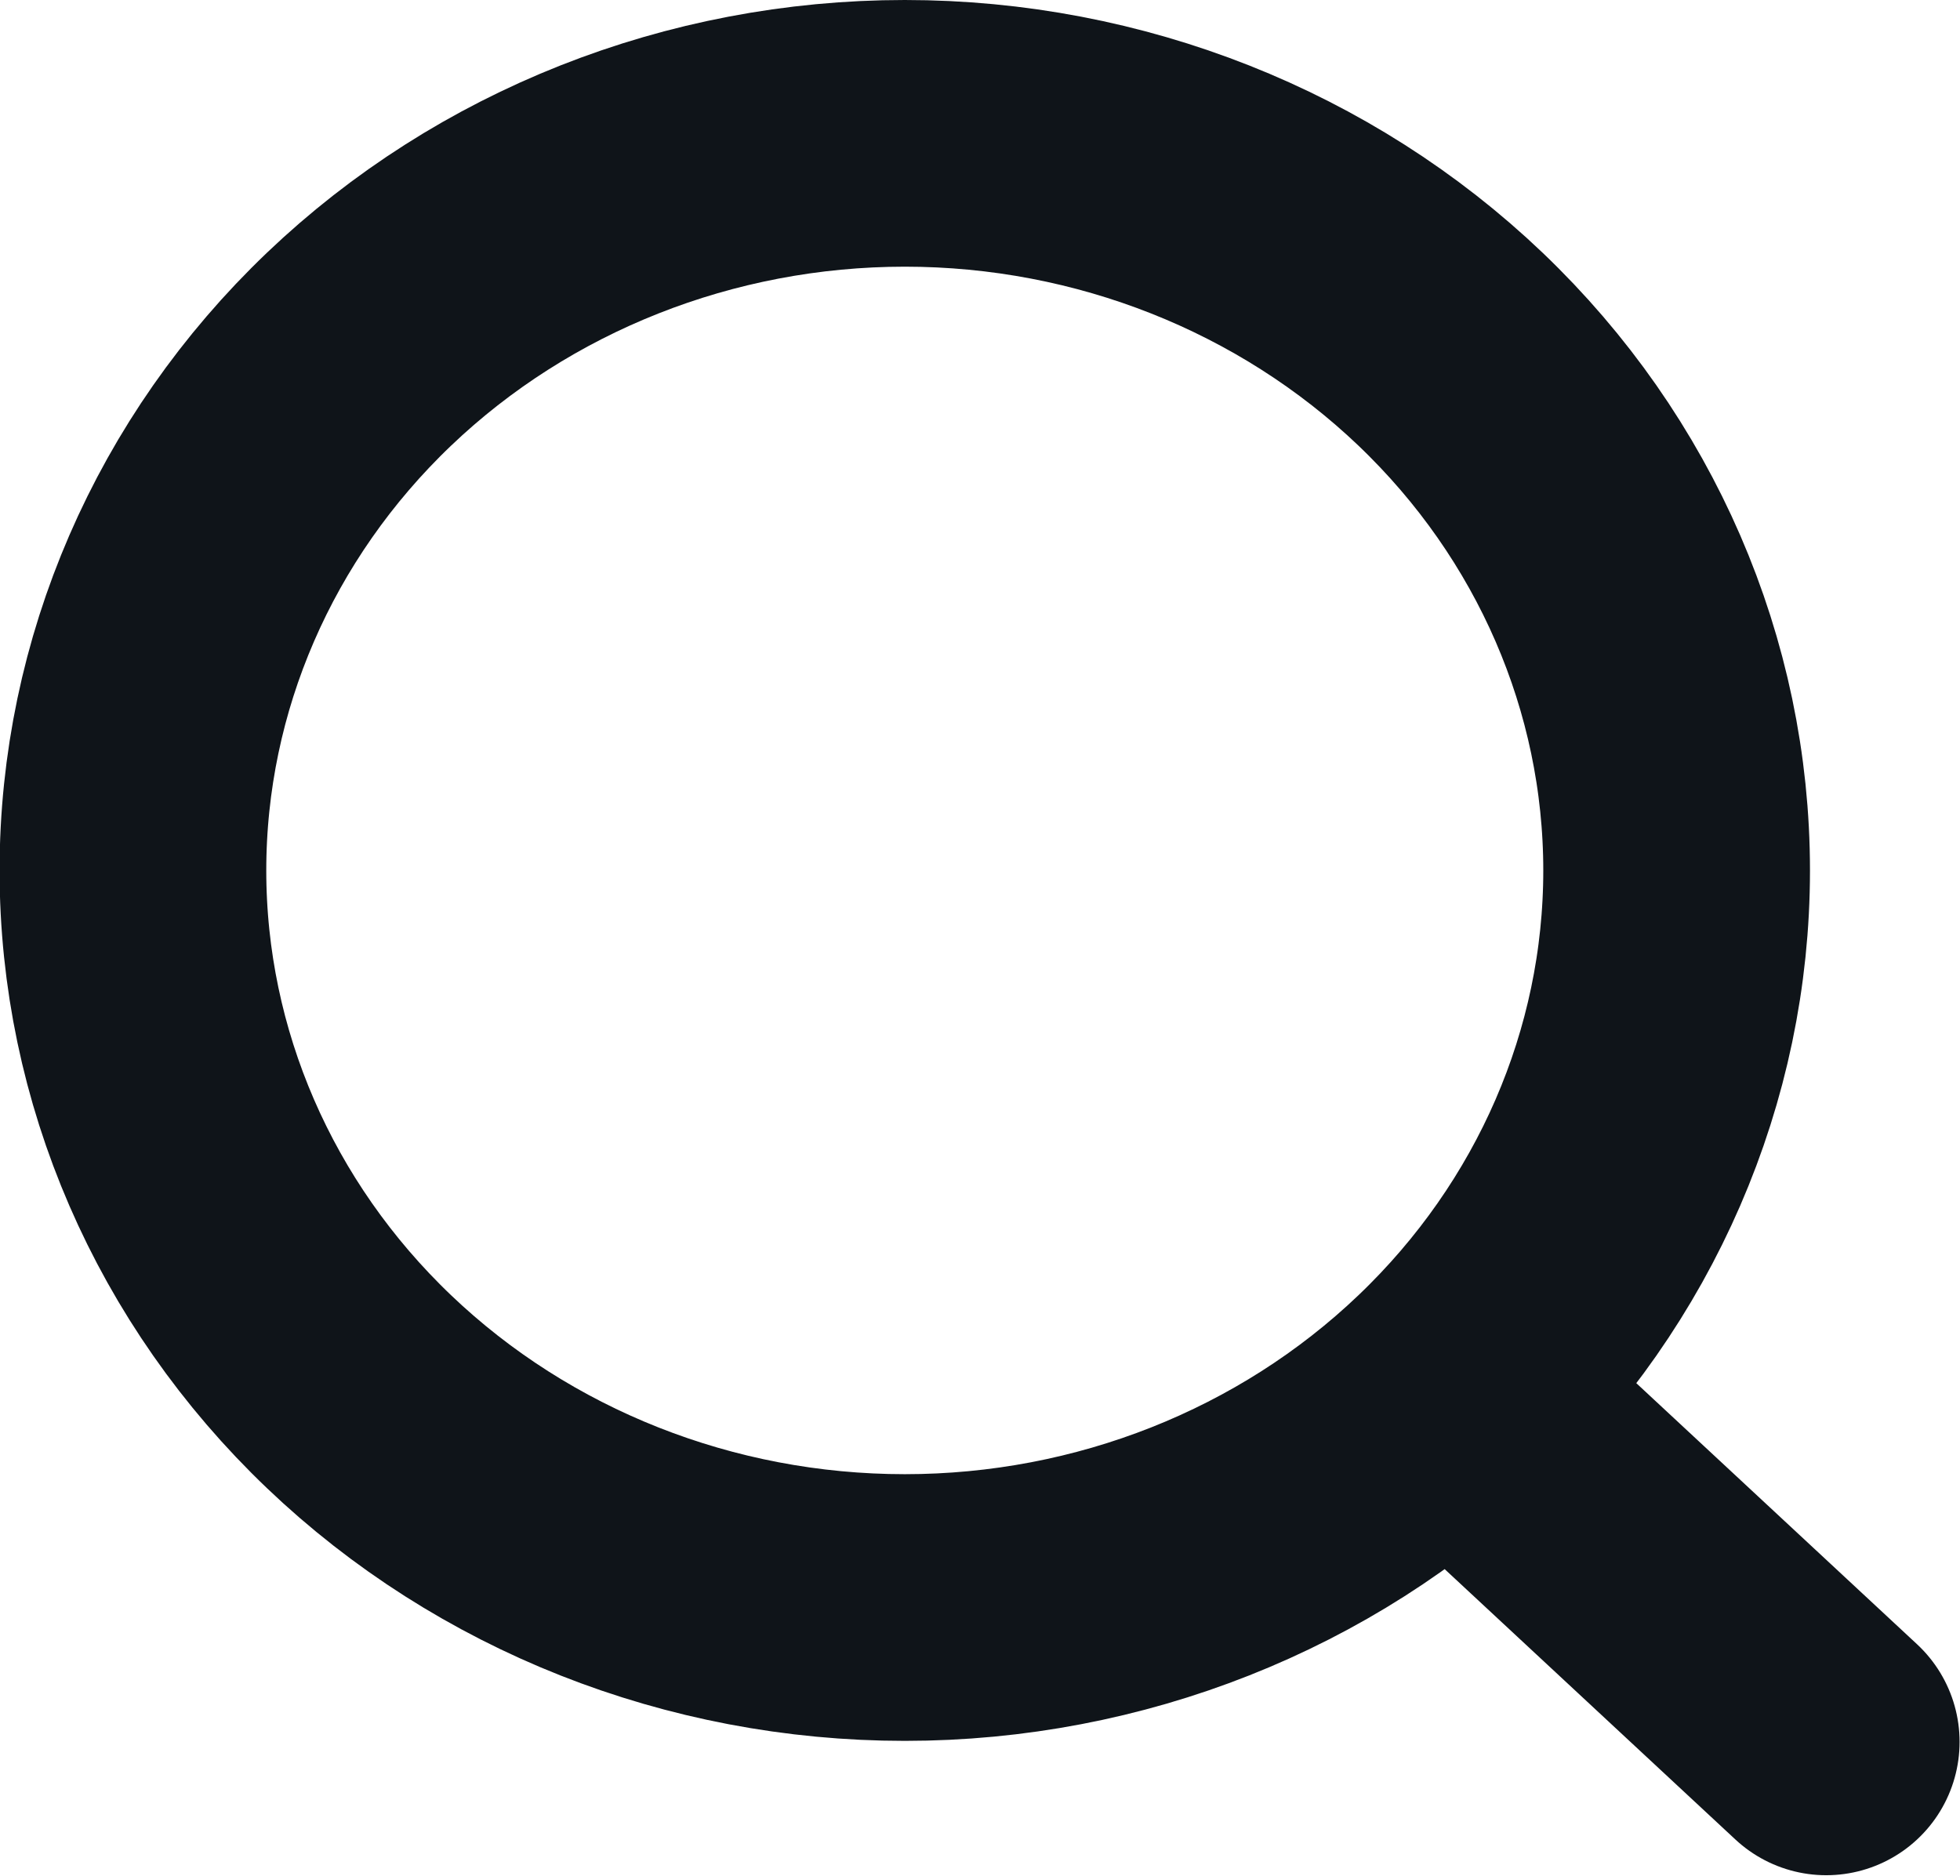
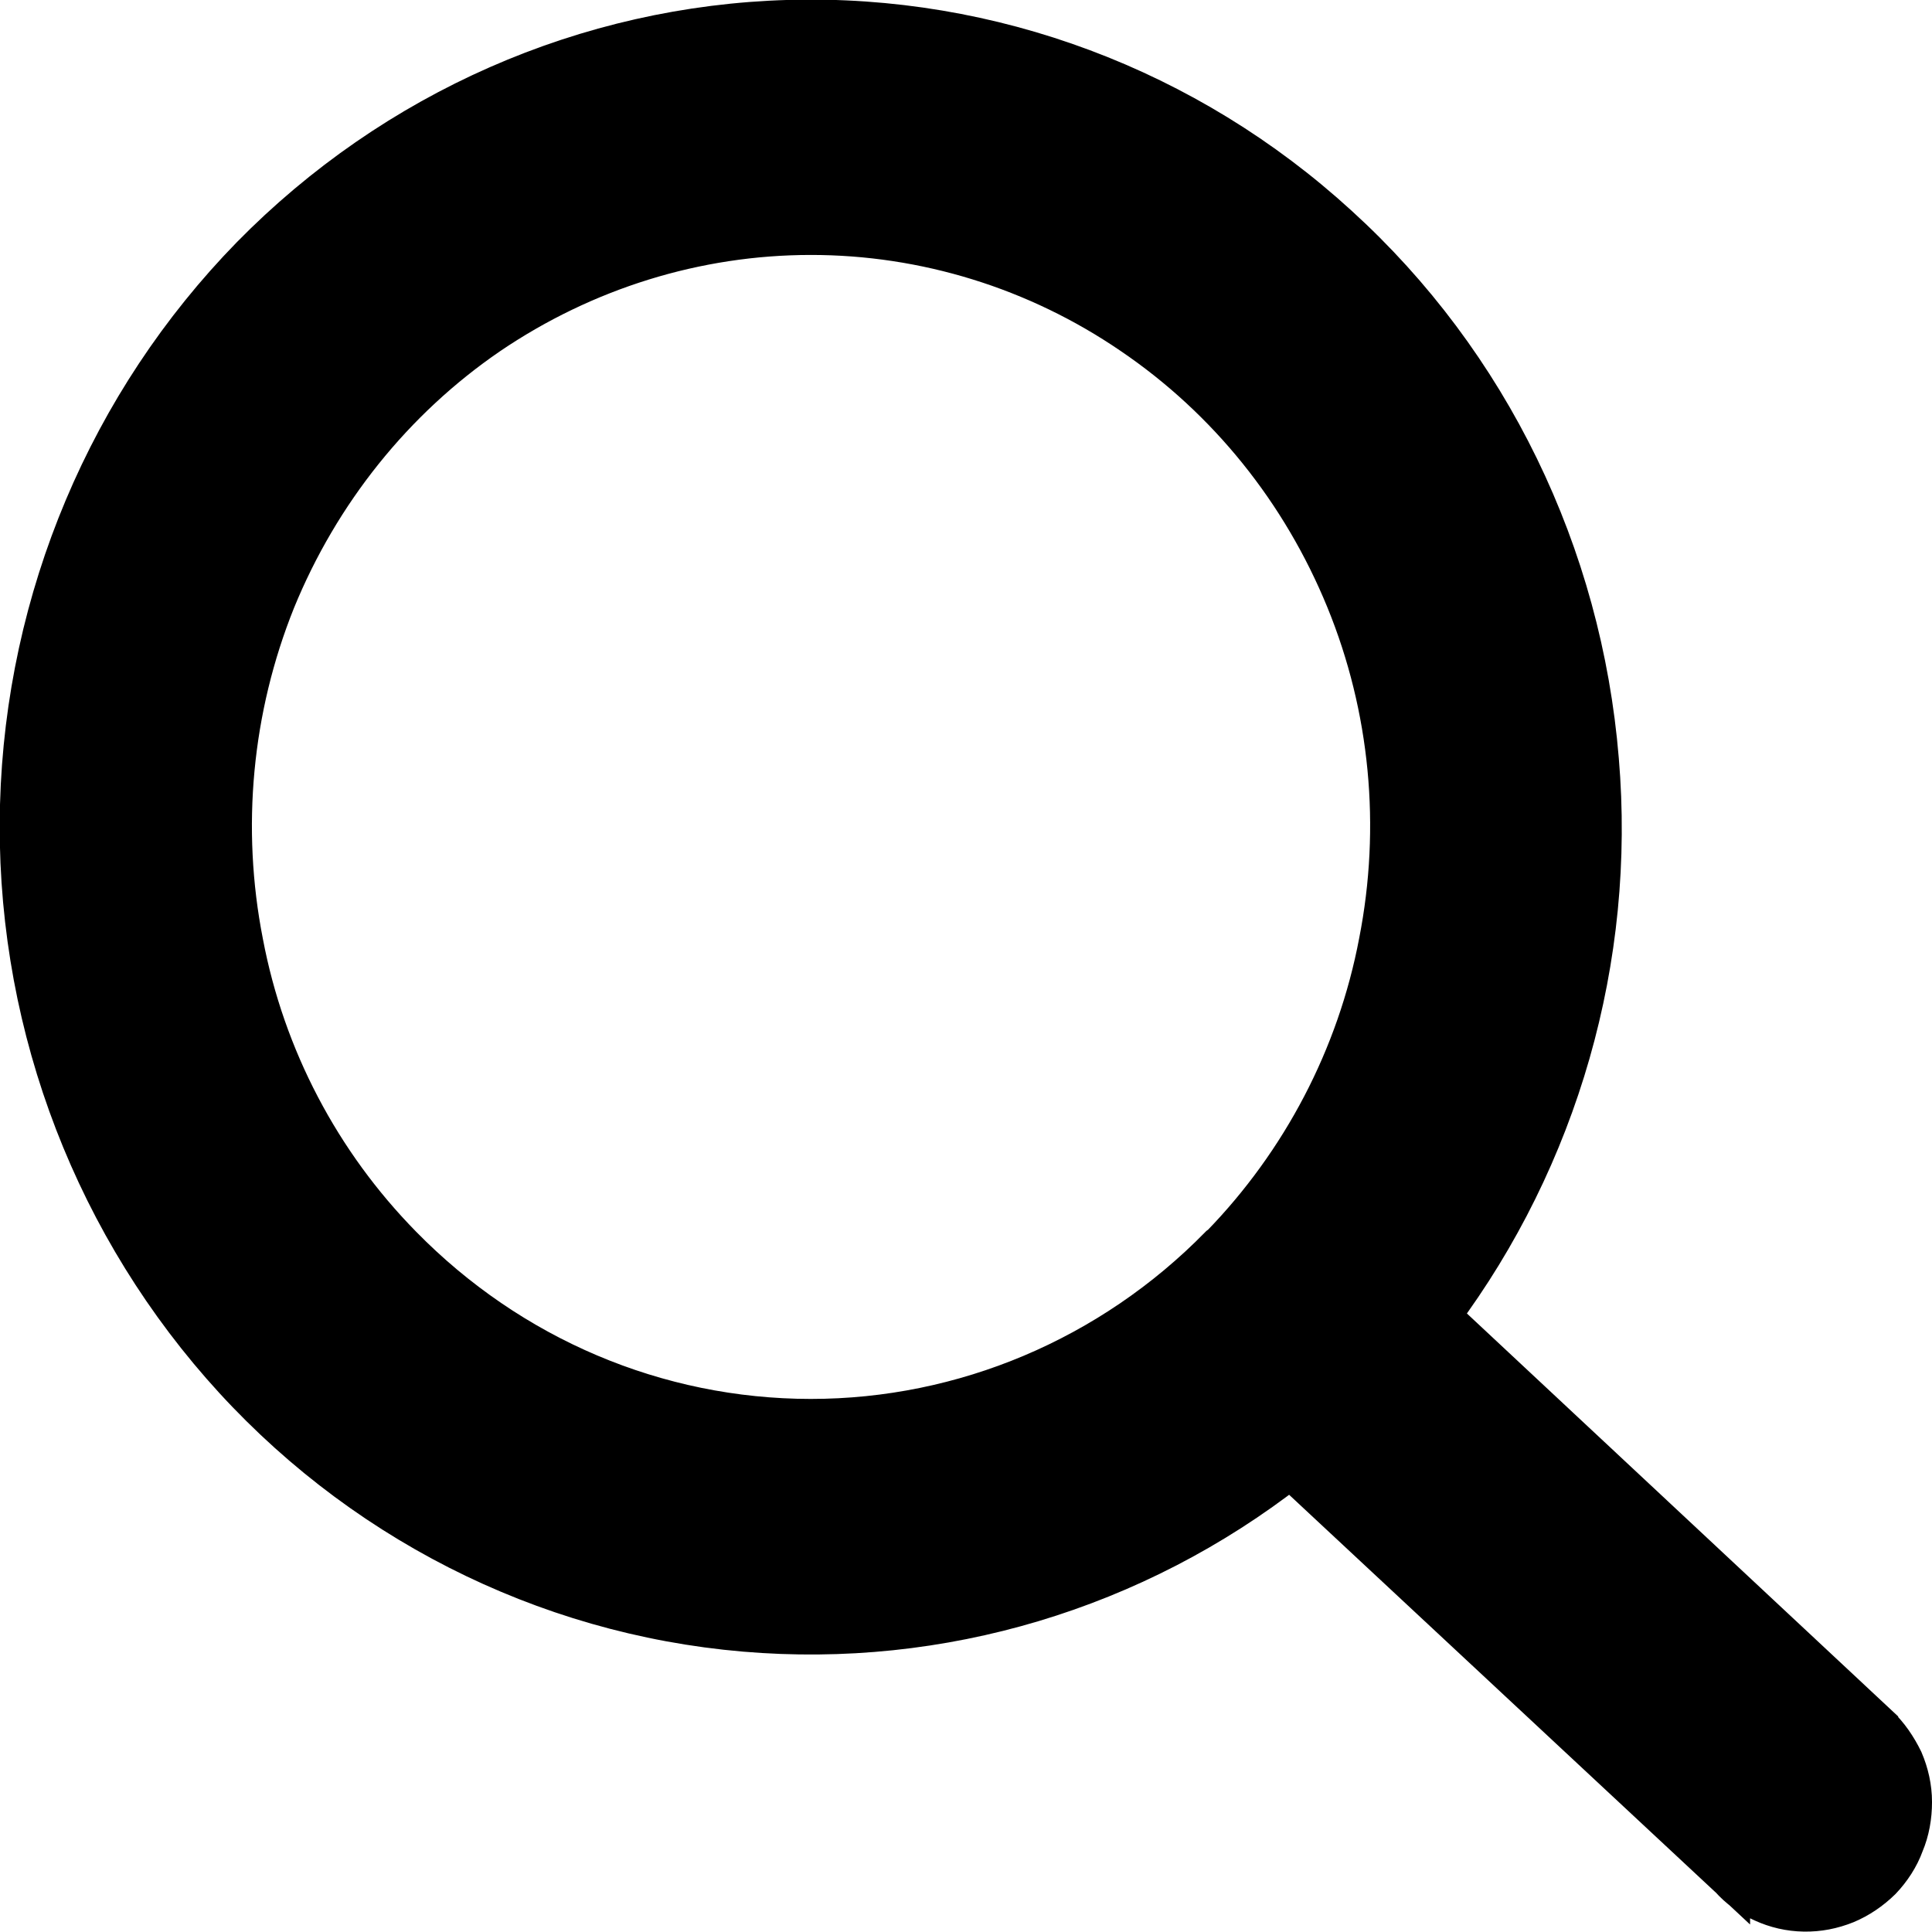
- <svg xmlns="http://www.w3.org/2000/svg" width="23.15" height="22.15" viewBox="18.43 0.00 23.15 22.15" fill="none">
-   <path d="M35.954 16.812L40 20.575M20 10.282C20 12.591 20.96 14.806 22.67 16.438C24.38 18.071 26.699 18.988 29.117 18.988C31.535 18.988 33.853 18.071 35.563 16.438C37.273 14.806 38.233 12.591 38.233 10.282C38.233 7.973 37.273 5.758 35.563 4.125C33.853 2.493 31.535 1.575 29.117 1.575C26.699 1.575 24.38 2.493 22.67 4.125C20.96 5.758 20 7.973 20 10.282Z" stroke="#0F1419" stroke-width="3.15" stroke-linecap="round" stroke-linejoin="round" />
+ <svg xmlns="http://www.w3.org/2000/svg" width="24" height="24" viewBox="2910.13 776.63 24 24" fill="none">
+   <path d="M2919.93 776.879C2922.44 776.808 2924.88 777.721 2926.75 779.431C2928.63 781.14 2929.78 783.516 2929.99 786.068C2930.2 788.544 2929.49 791.004 2928.02 792.978L2933.46 798.061L2933.46 798.062C2933.59 798.185 2933.69 798.333 2933.77 798.496C2933.84 798.66 2933.88 798.836 2933.88 799.015C2933.88 799.193 2933.85 799.371 2933.78 799.537C2933.72 799.703 2933.62 799.854 2933.5 799.981C2933.37 800.109 2933.22 800.21 2933.06 800.277C2932.89 800.345 2932.72 800.378 2932.54 800.375C2932.36 800.372 2932.19 800.332 2932.03 800.259C2931.87 800.188 2931.73 800.086 2931.62 799.961V799.962L2926.16 794.872C2924.23 796.38 2921.82 797.106 2919.38 796.898C2916.88 796.685 2914.55 795.499 2912.88 793.588C2911.21 791.677 2910.31 789.186 2910.38 786.625C2910.45 784.064 2911.48 781.627 2913.25 779.814C2915.03 778.001 2917.42 776.95 2919.93 776.879ZM2920.2 779.547C2918.78 779.548 2917.39 779.979 2916.2 780.787C2915.02 781.595 2914.1 782.744 2913.55 784.089C2913.01 785.433 2912.87 786.913 2913.15 788.34C2913.42 789.767 2914.11 791.077 2915.12 792.105H2915.12C2916.47 793.483 2918.29 794.257 2920.2 794.258C2922.1 794.259 2923.93 793.488 2925.28 792.111L2925.3 792.097C2926.3 791.067 2926.99 789.757 2927.26 788.33C2927.54 786.902 2927.4 785.423 2926.85 784.079C2926.3 782.735 2925.38 781.589 2924.19 780.782C2923.01 779.976 2921.62 779.546 2920.2 779.547Z" fill="black" stroke="black" stroke-width="0.5" />
</svg>
